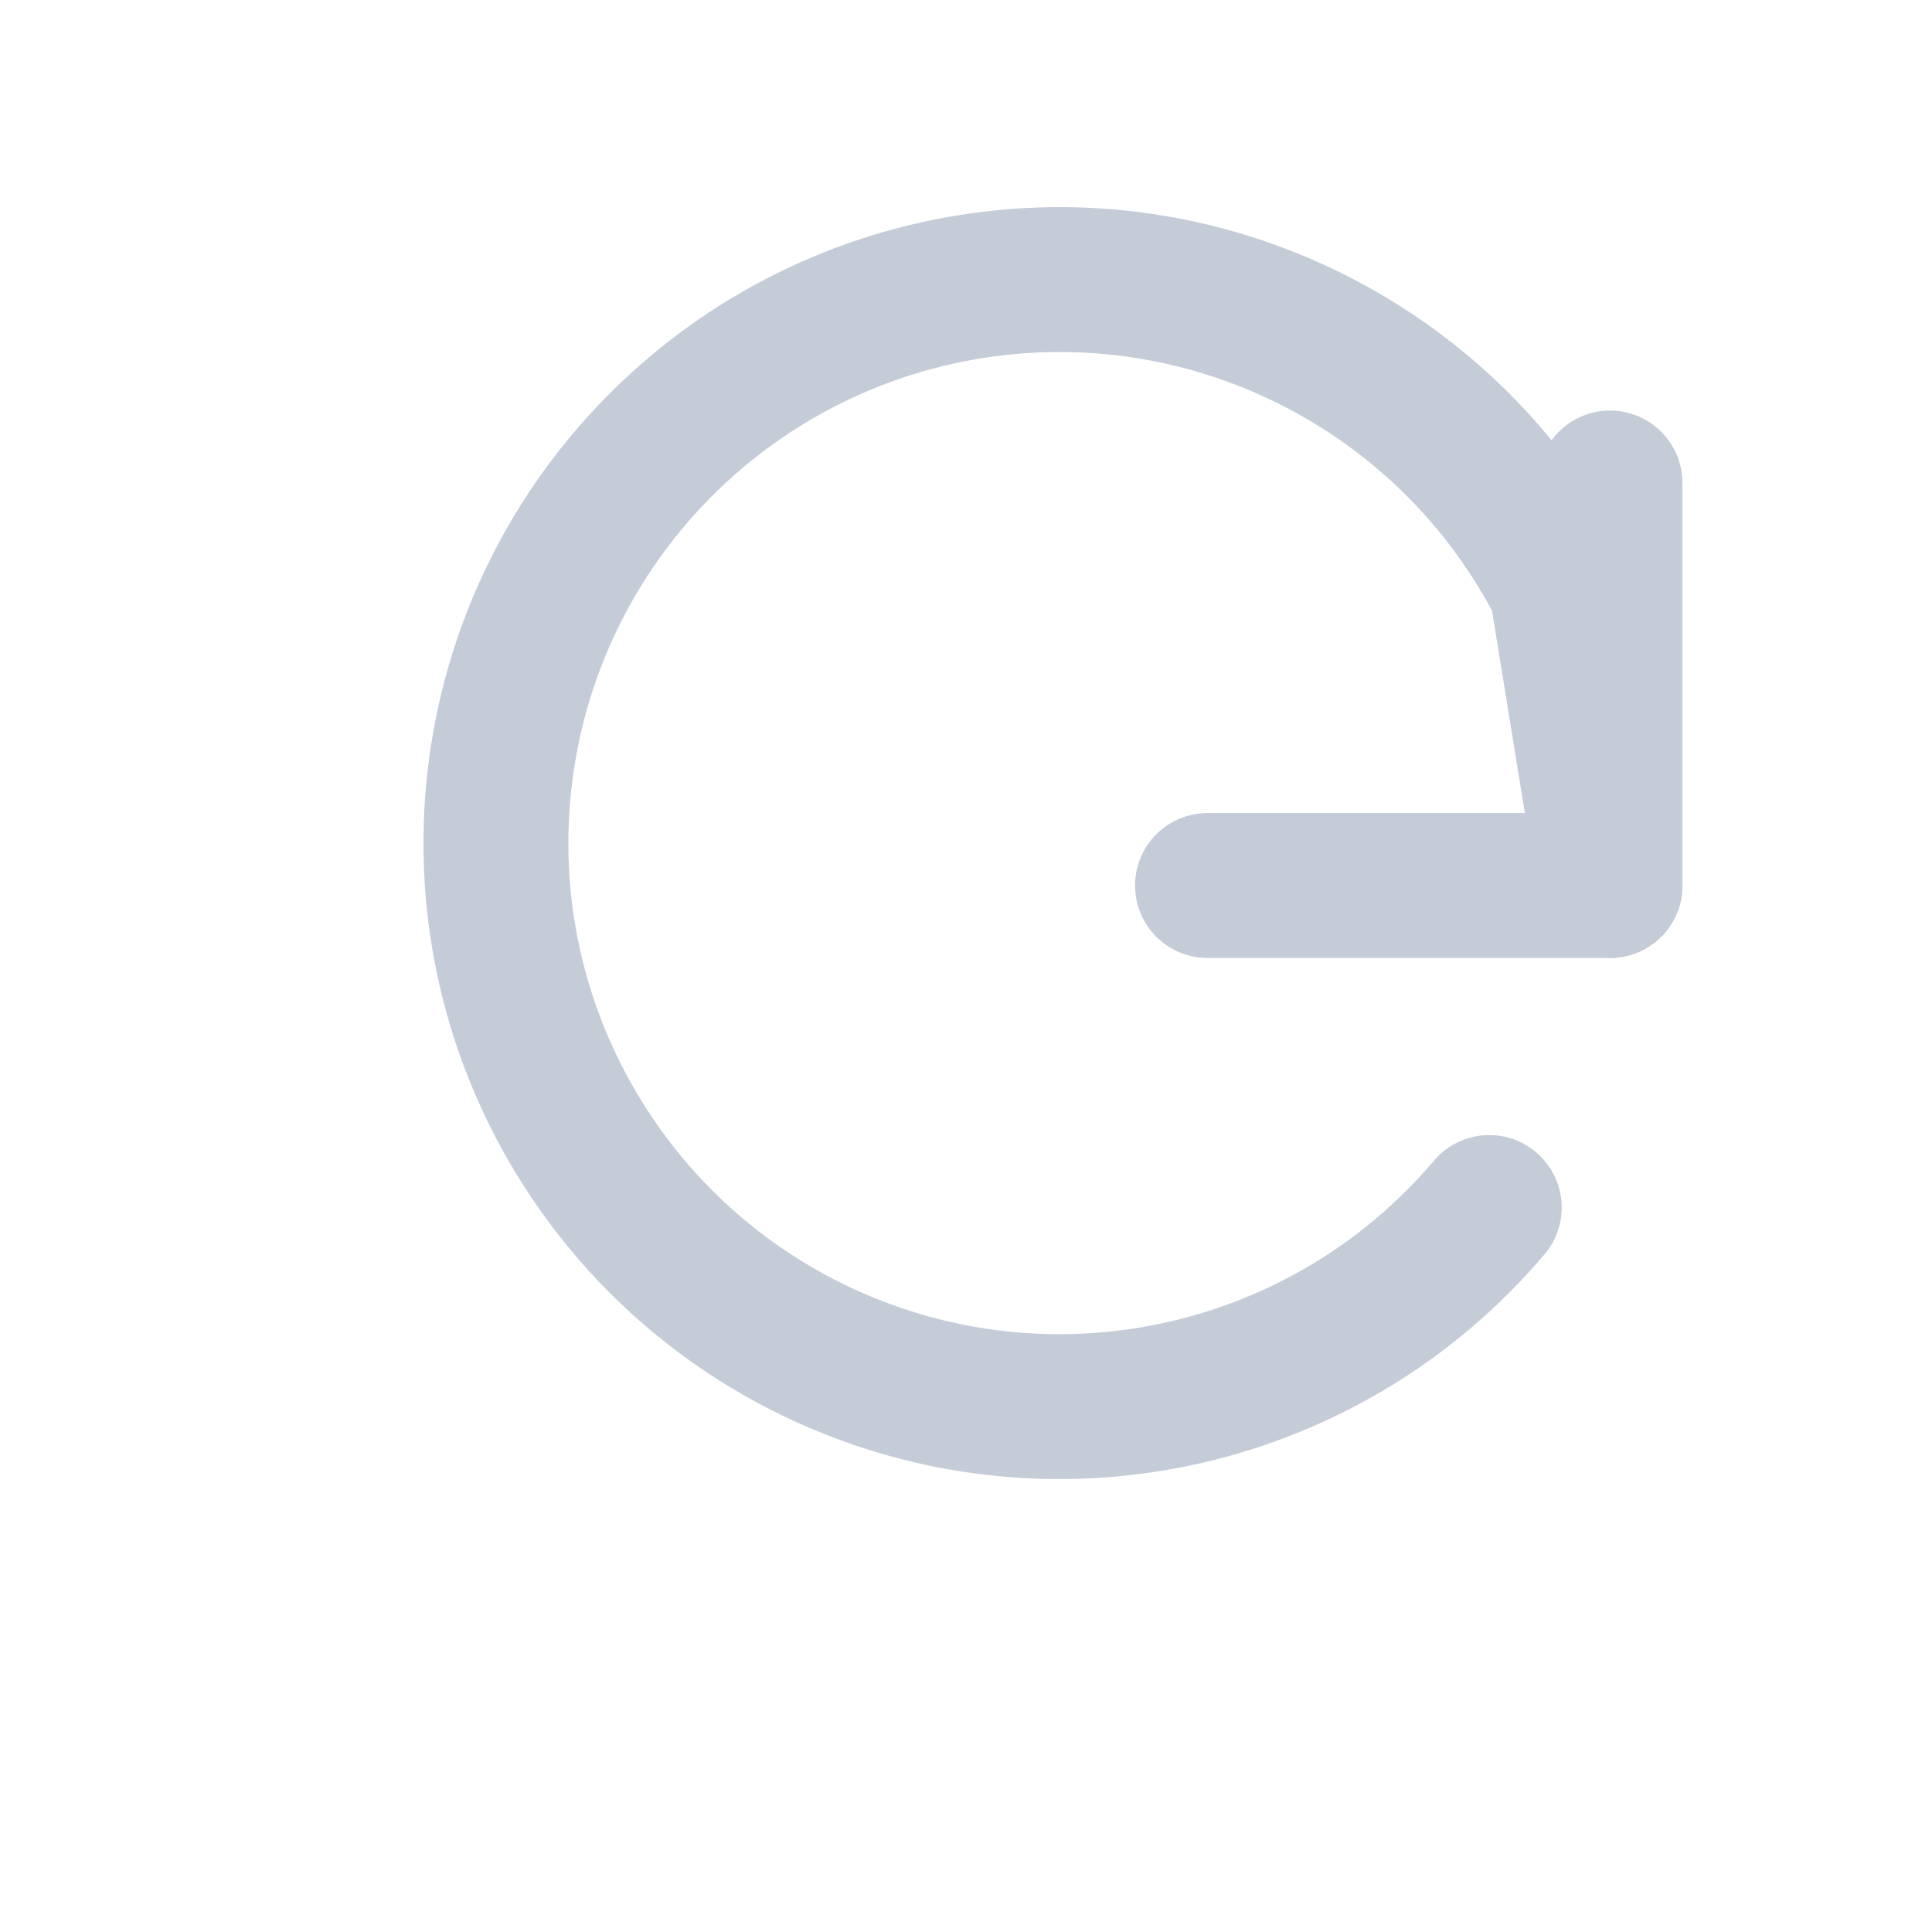
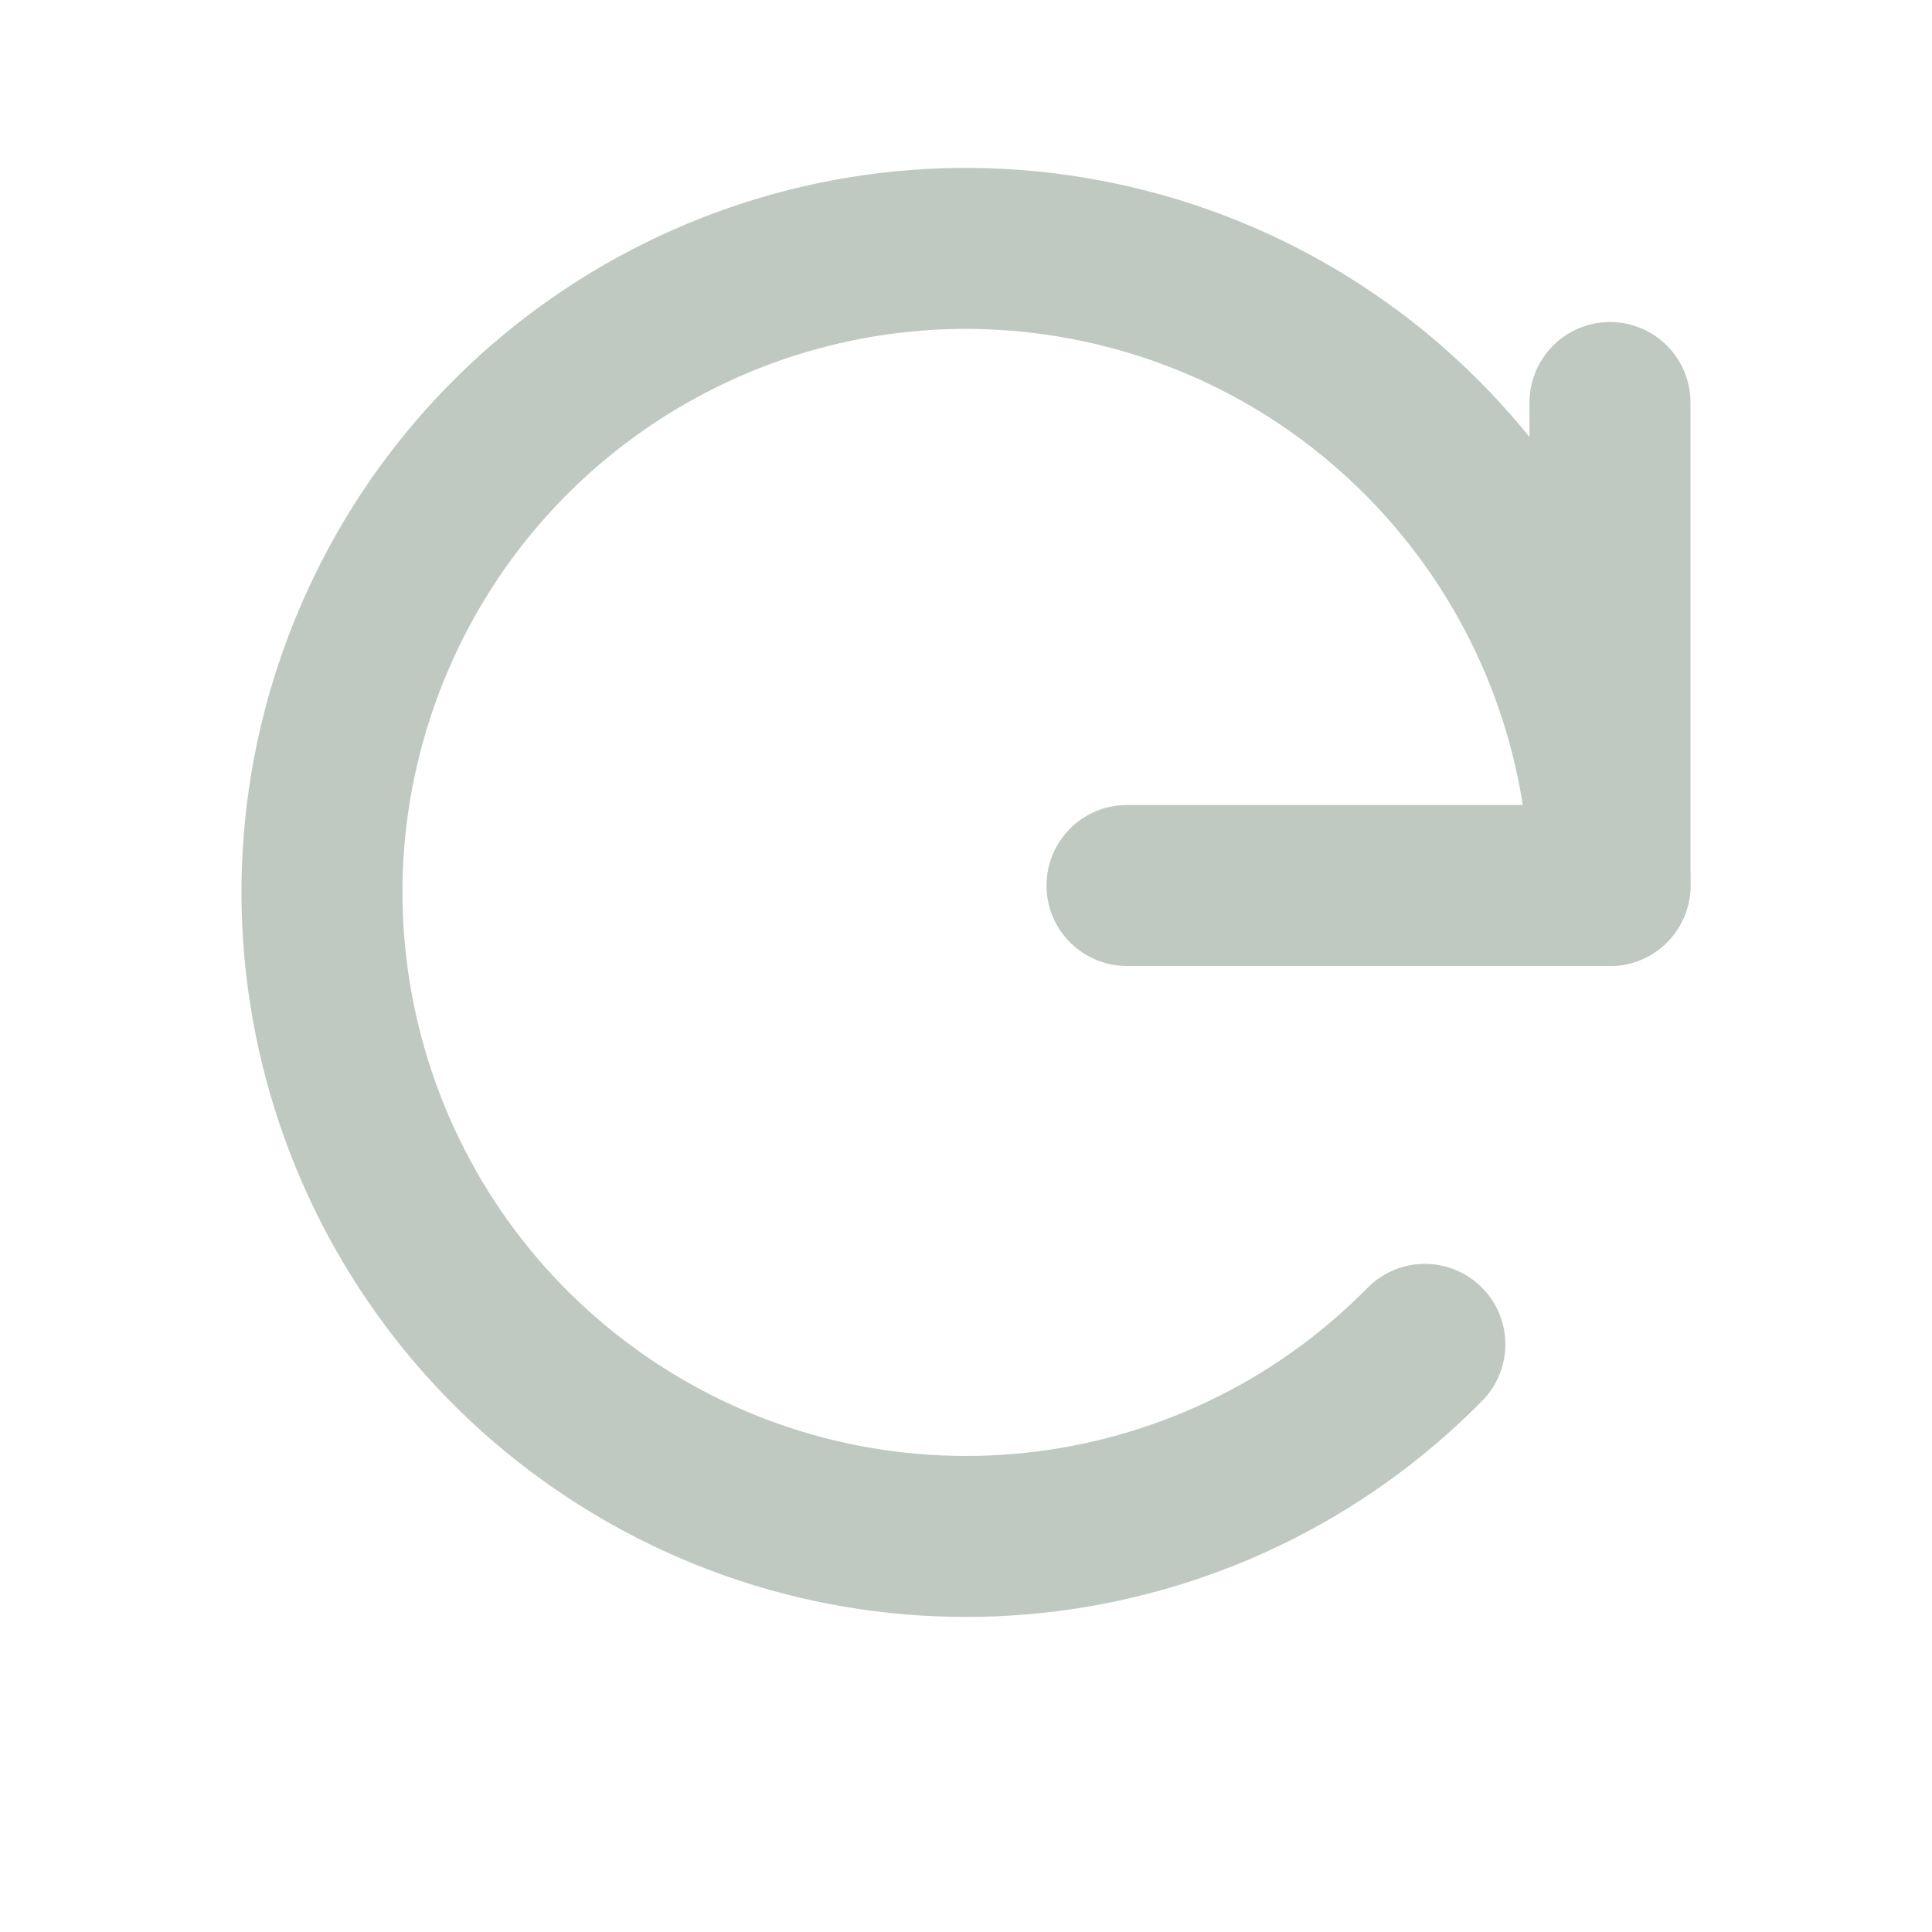
- <svg xmlns="http://www.w3.org/2000/svg" viewBox="0 0 24 24" fill="none" stroke="#c4ccd8" stroke-width="1.8" stroke-linecap="round" stroke-linejoin="round">
-   <path d="M20 6v5h-5" />
-   <path d="M18.5 15a7 7 0 1 1 .9-7.7L20 11" />
+ <svg xmlns="http://www.w3.org/2000/svg" viewBox="0 0 24 24" fill="none" stroke="#BFC9C1" stroke-width="2" stroke-linecap="round" stroke-linejoin="round">
+   <path d="M20 11a8 8 0 1 0-2.3 5.7" />
+   <path d="M20 5v6h-6" />
</svg>
